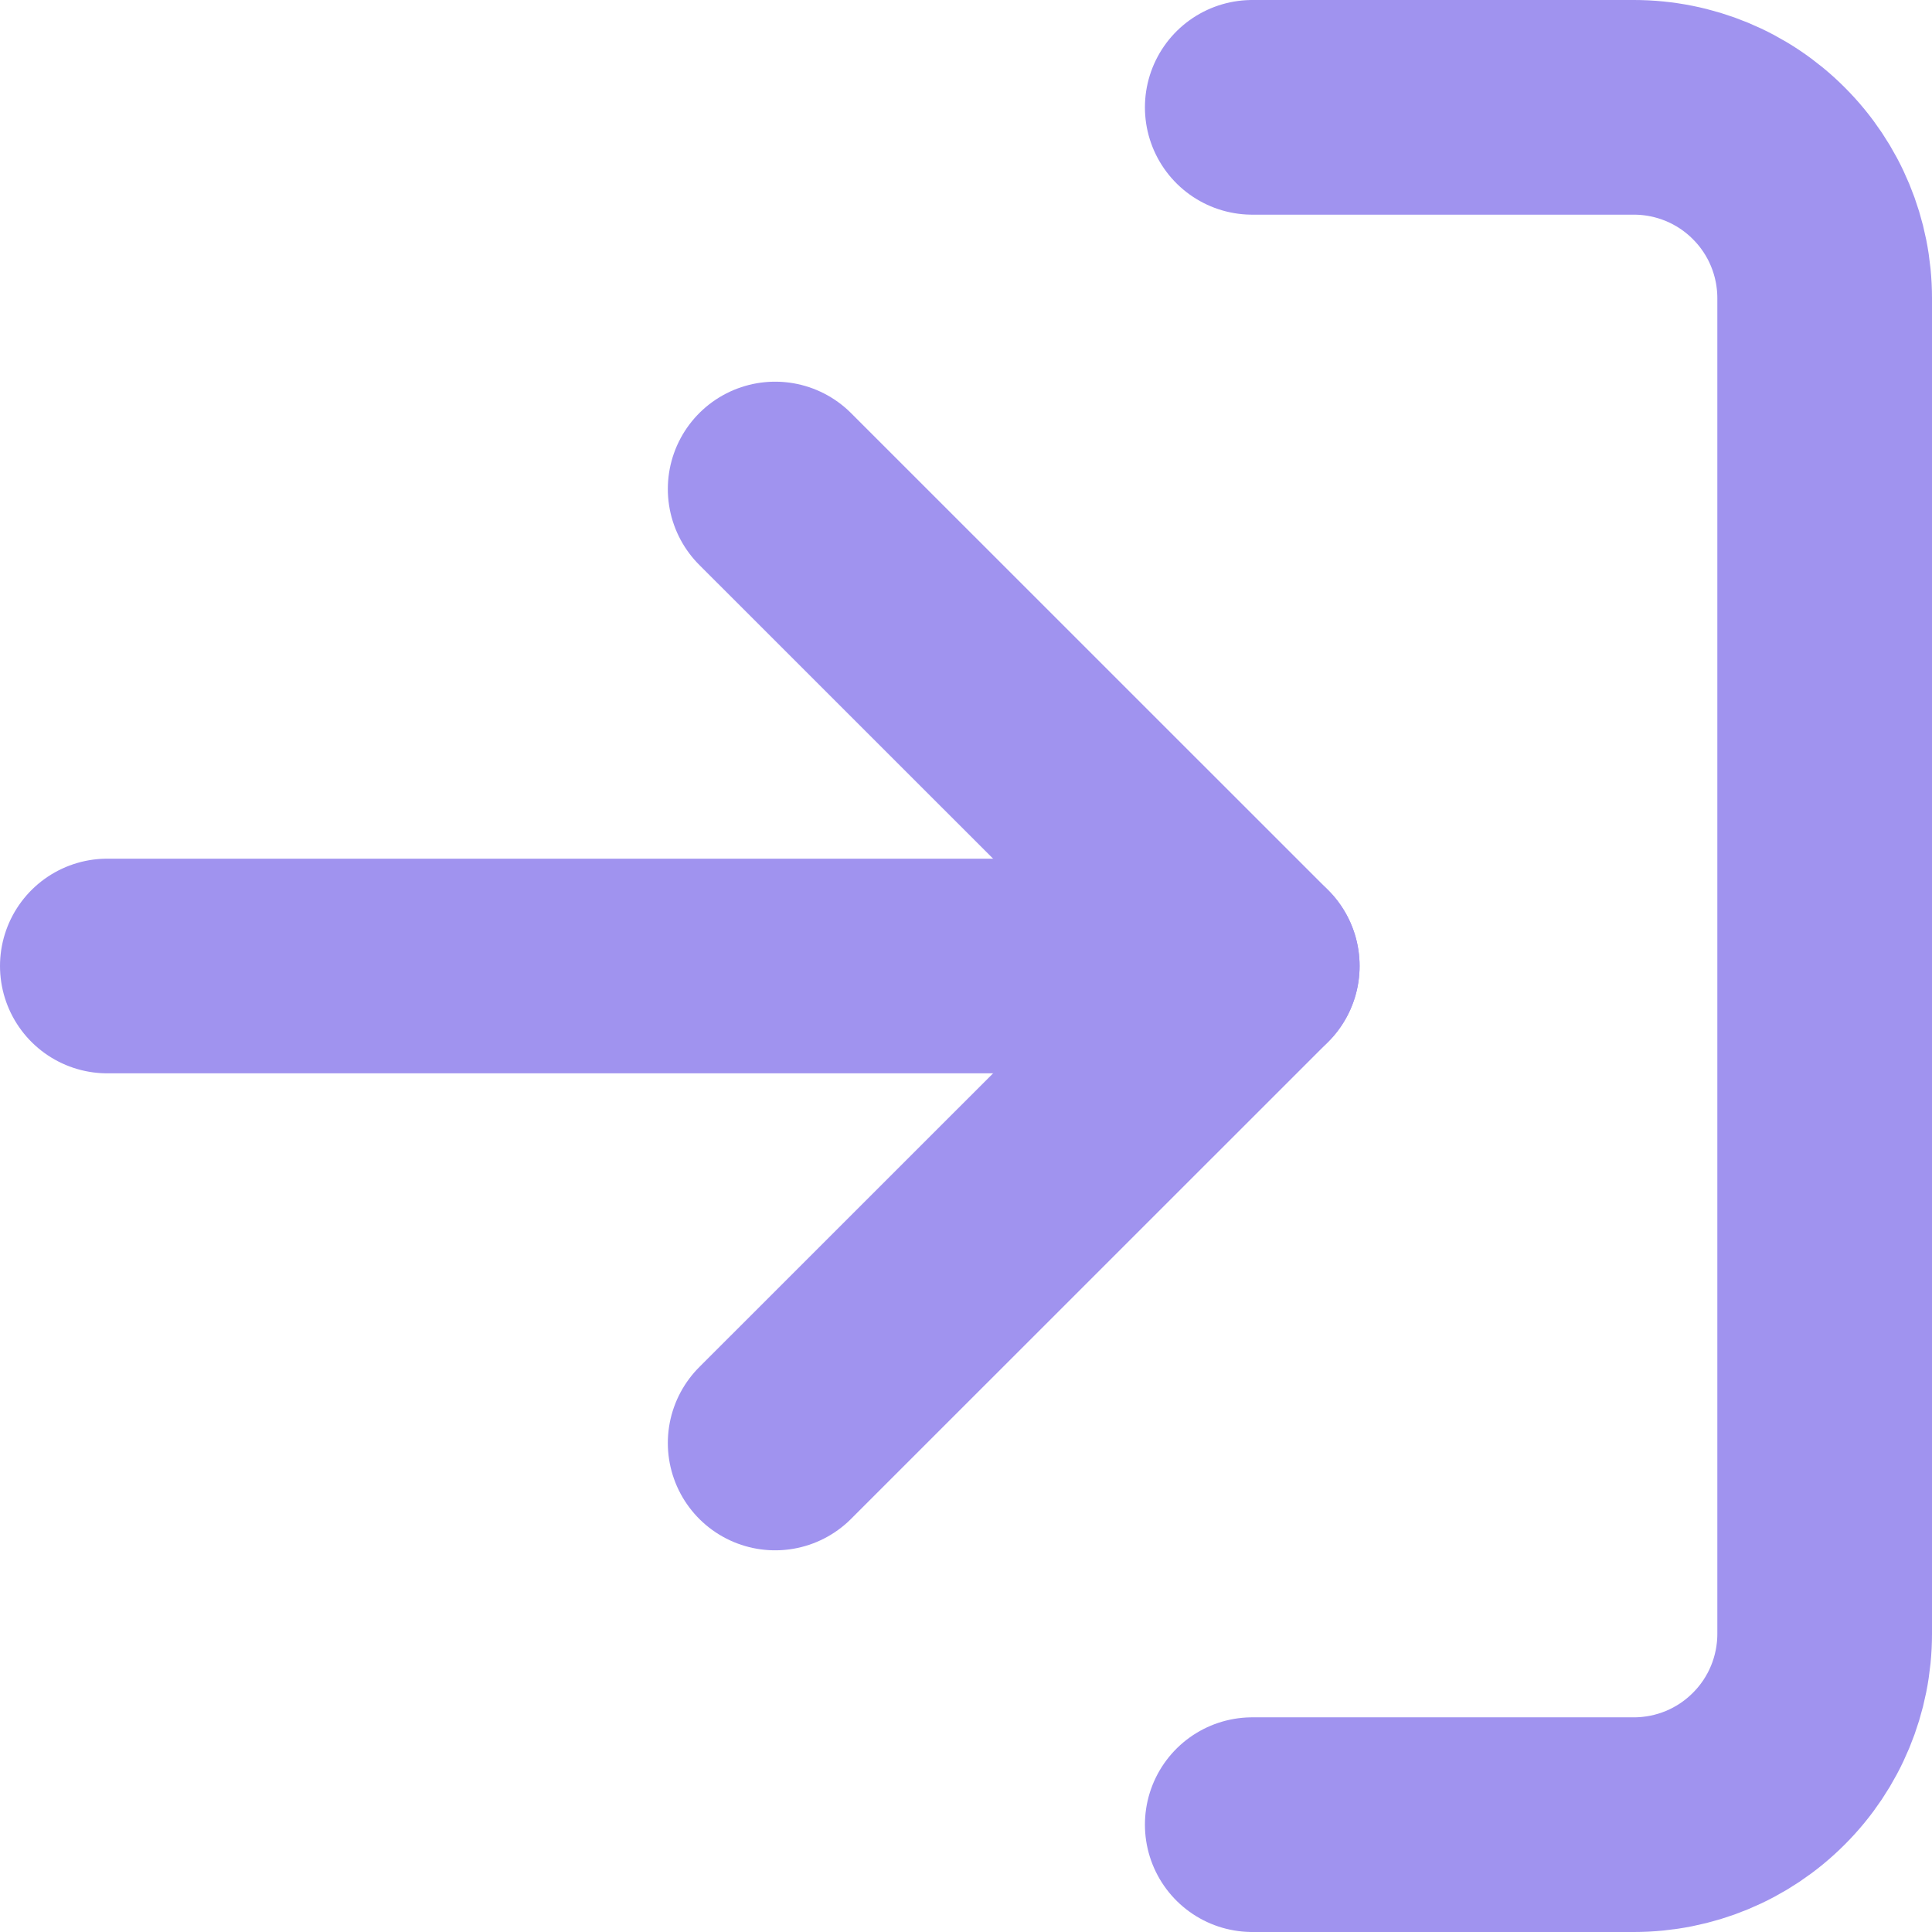
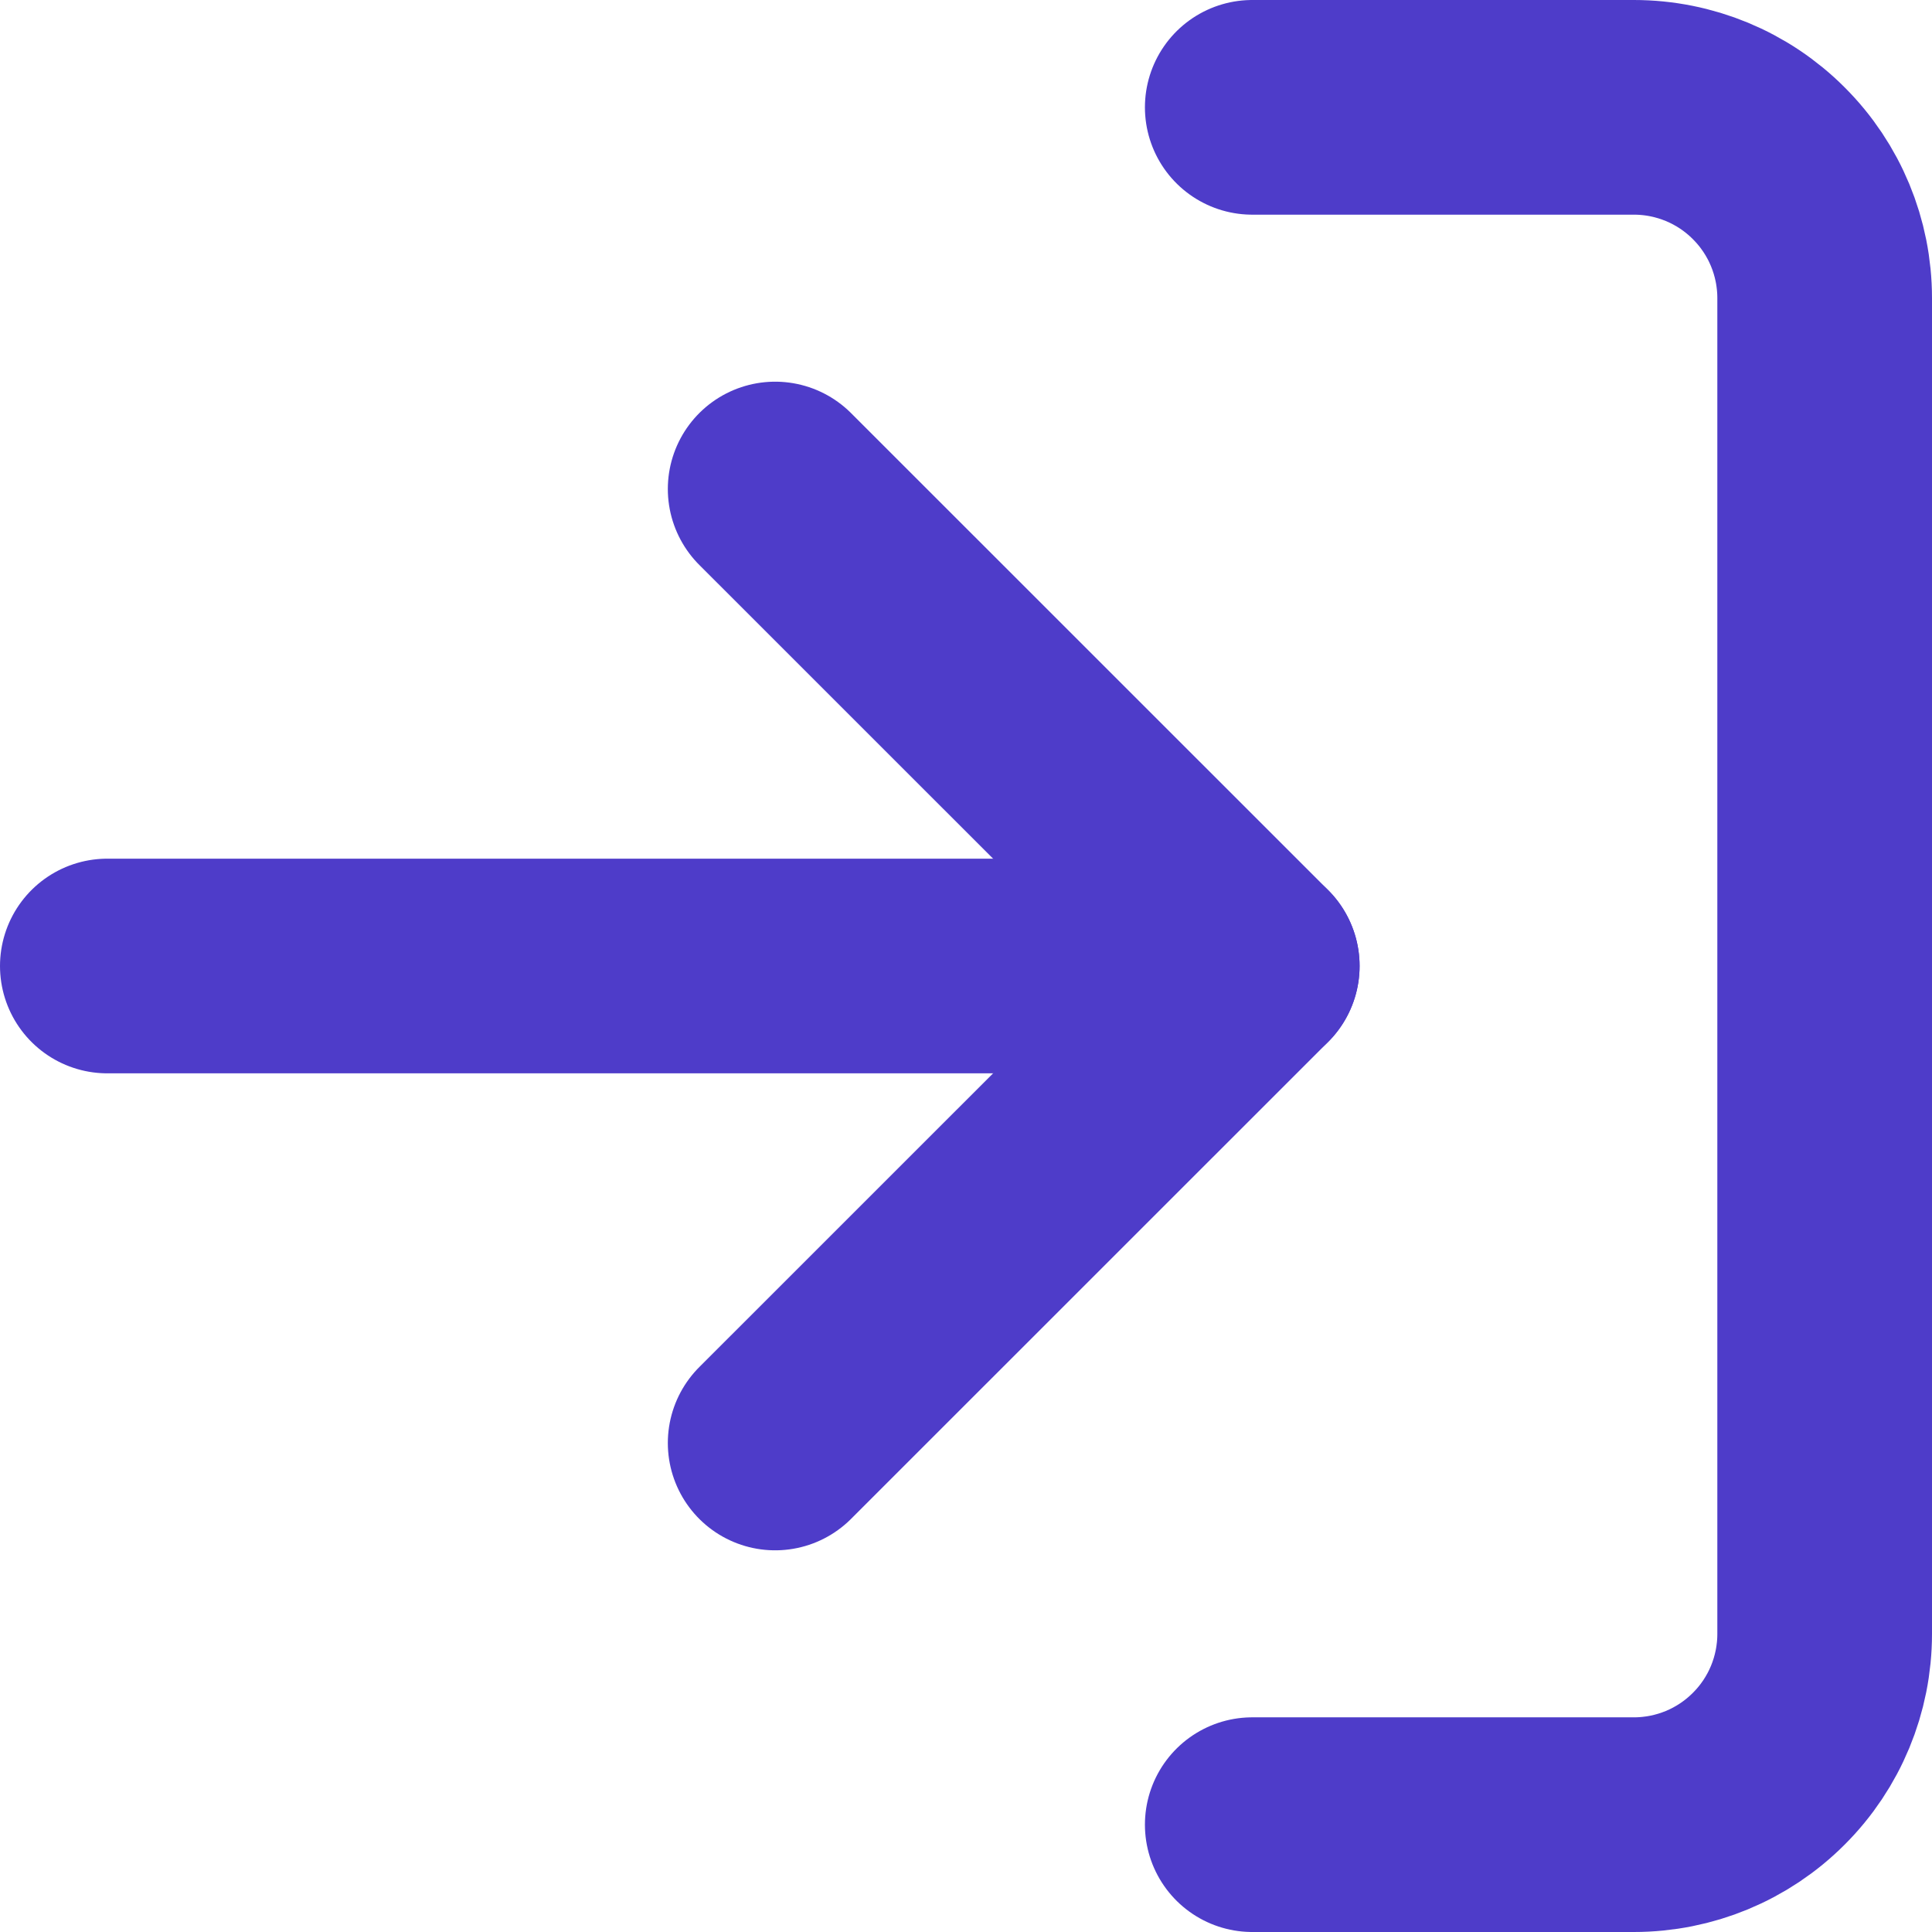
<svg xmlns="http://www.w3.org/2000/svg" width="18" height="18" viewBox="0 0 18 18" fill="none">
-   <path d="M11.667 1H15.222C15.694 1 16.146 1.187 16.479 1.521C16.813 1.854 17 2.306 17 2.778V15.222C17 15.694 16.813 16.146 16.479 16.479C16.146 16.813 15.694 17 15.222 17H11.667" stroke="#A093EF" stroke-width="2" stroke-linecap="round" stroke-linejoin="round" />
-   <path d="M7.222 13.444L11.667 9L7.222 4.556" stroke="#A093EF" stroke-width="2" stroke-linecap="round" stroke-linejoin="round" />
-   <path d="M11.667 9H1" stroke="#A093EF" stroke-width="2" stroke-linecap="round" stroke-linejoin="round" />
+   <path d="M11.667 1H15.222C15.694 1 16.146 1.187 16.479 1.521C16.813 1.854 17 2.306 17 2.778V15.222C17 15.694 16.813 16.146 16.479 16.479C16.146 16.813 15.694 17 15.222 17H11.667" stroke="#4E3CC9" stroke-width="2" stroke-linecap="round" stroke-linejoin="round" />
+   <path d="M7.222 13.444L11.667 9L7.222 4.556" stroke="#4E3CC9" stroke-width="2" stroke-linecap="round" stroke-linejoin="round" />
+   <path d="M11.667 9H1" stroke="#4E3CC9" stroke-width="2" stroke-linecap="round" stroke-linejoin="round" />
</svg>
